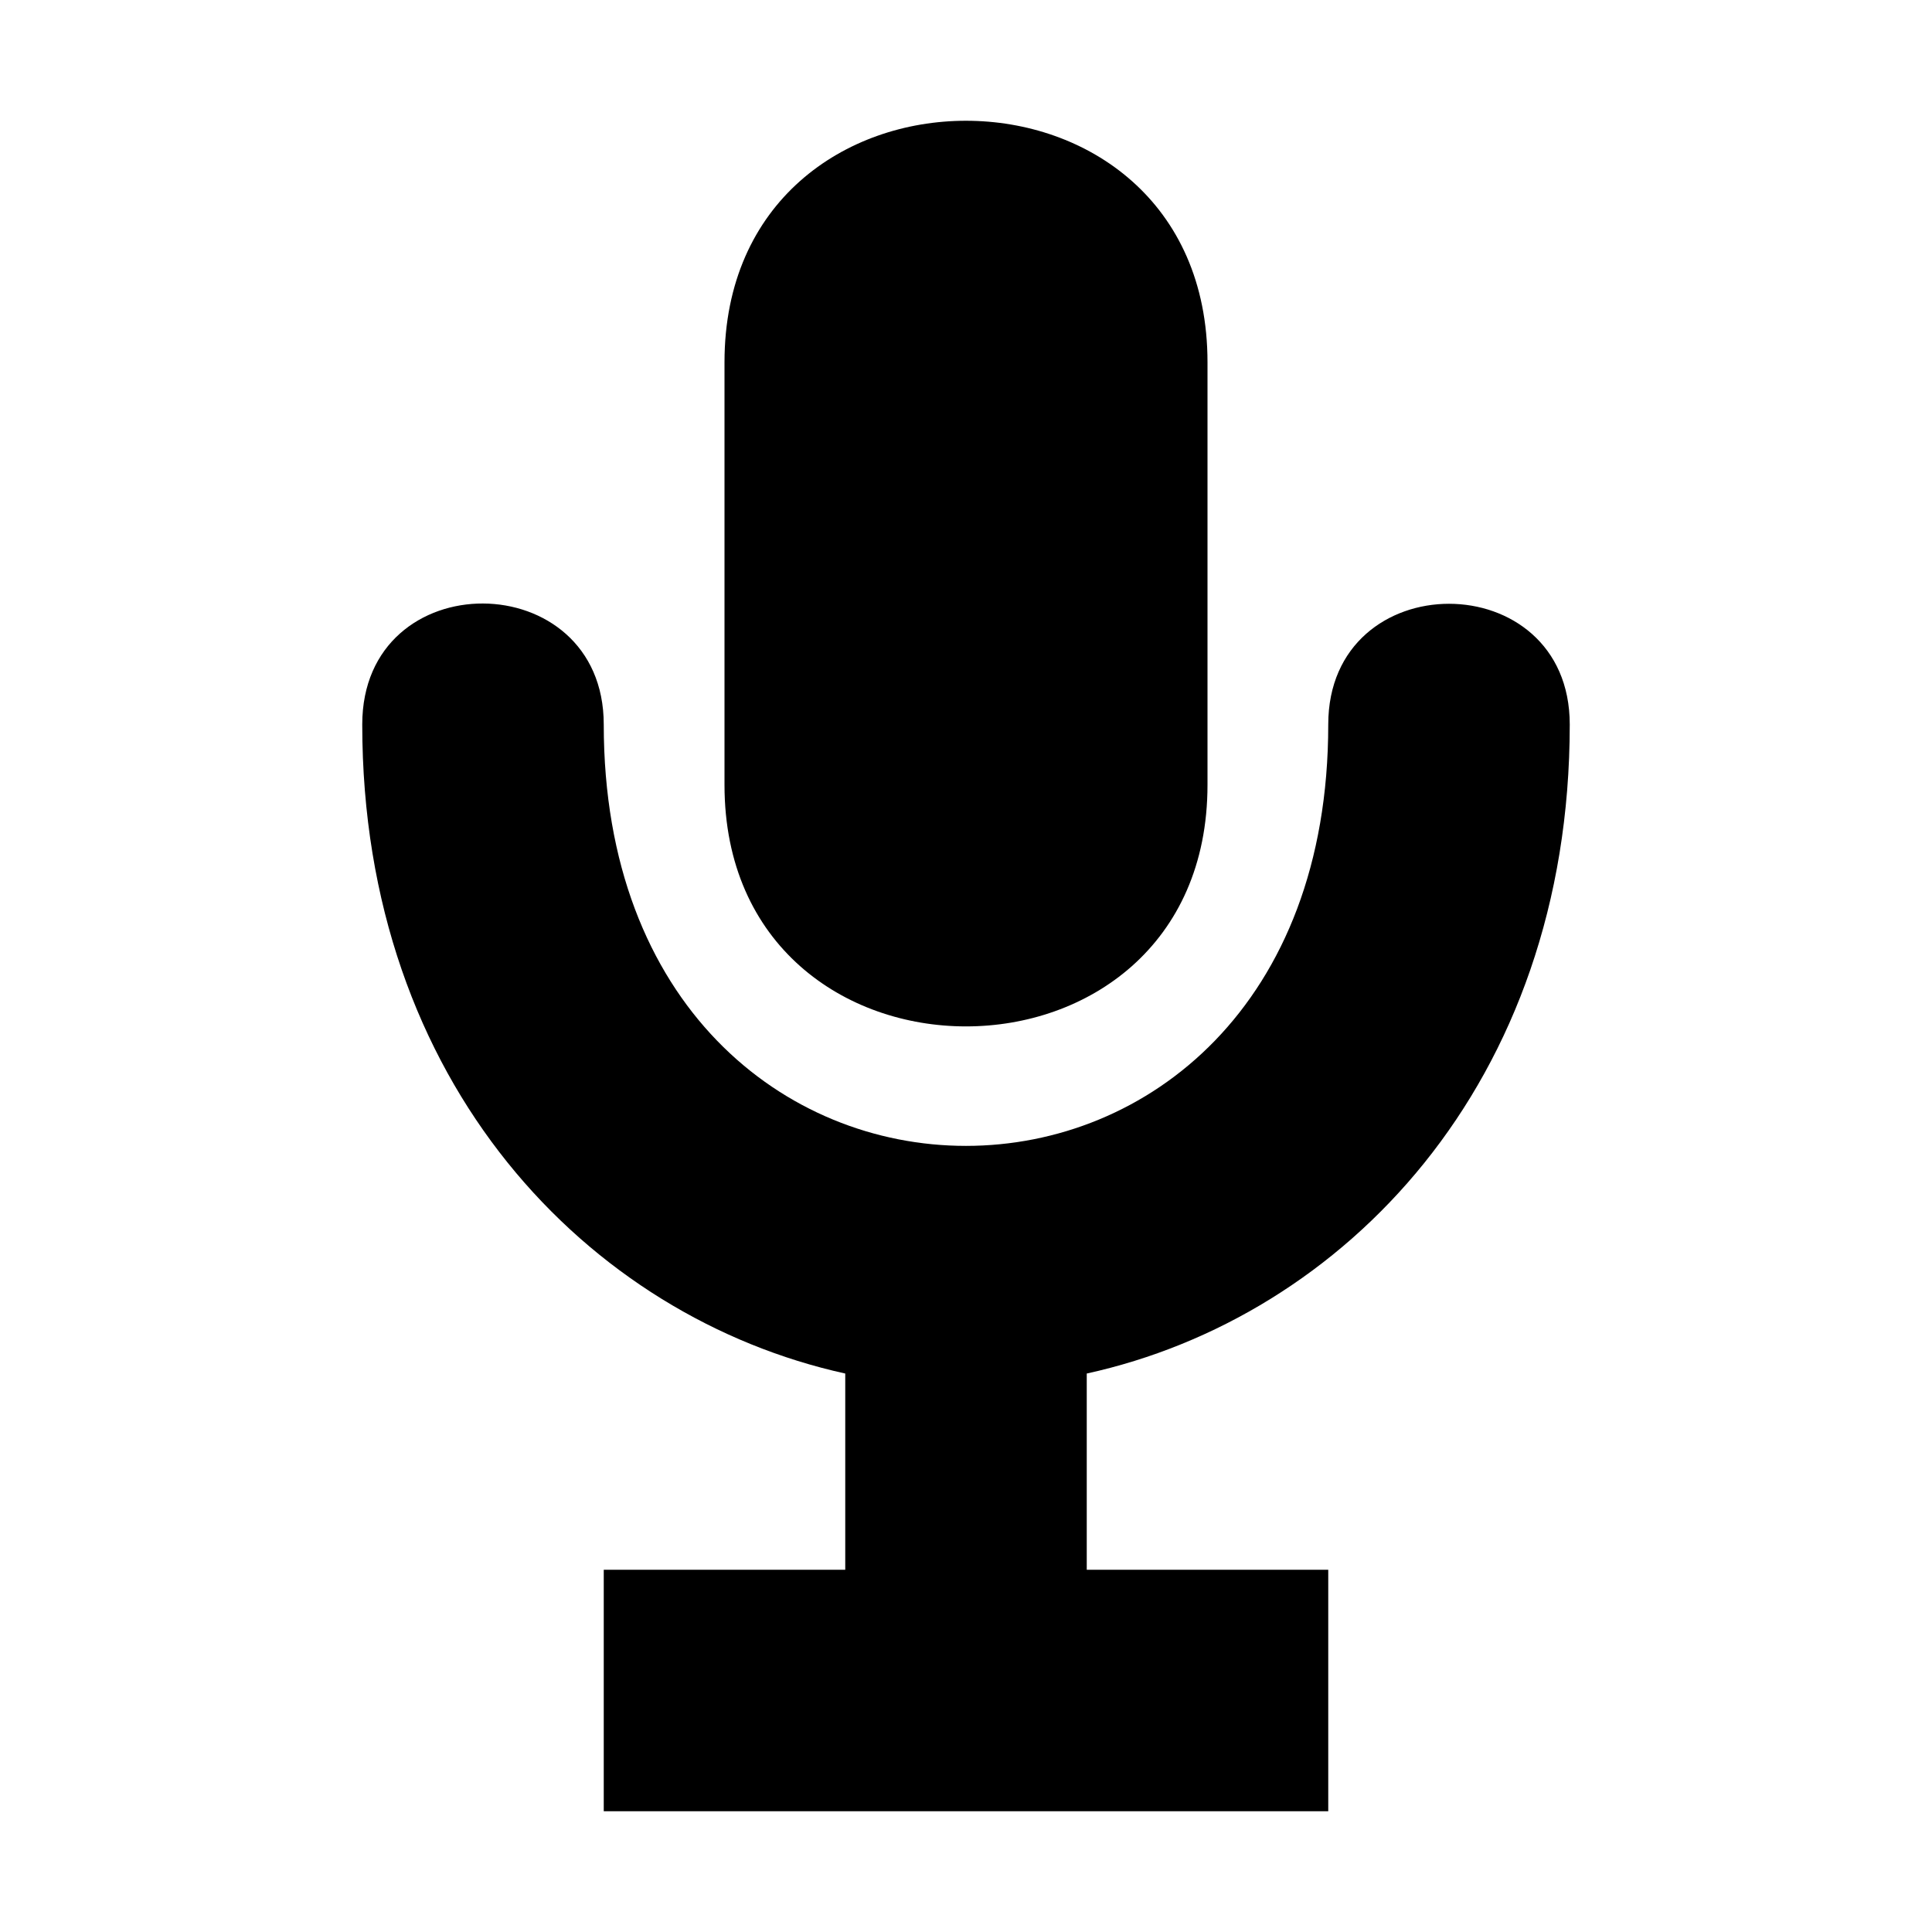
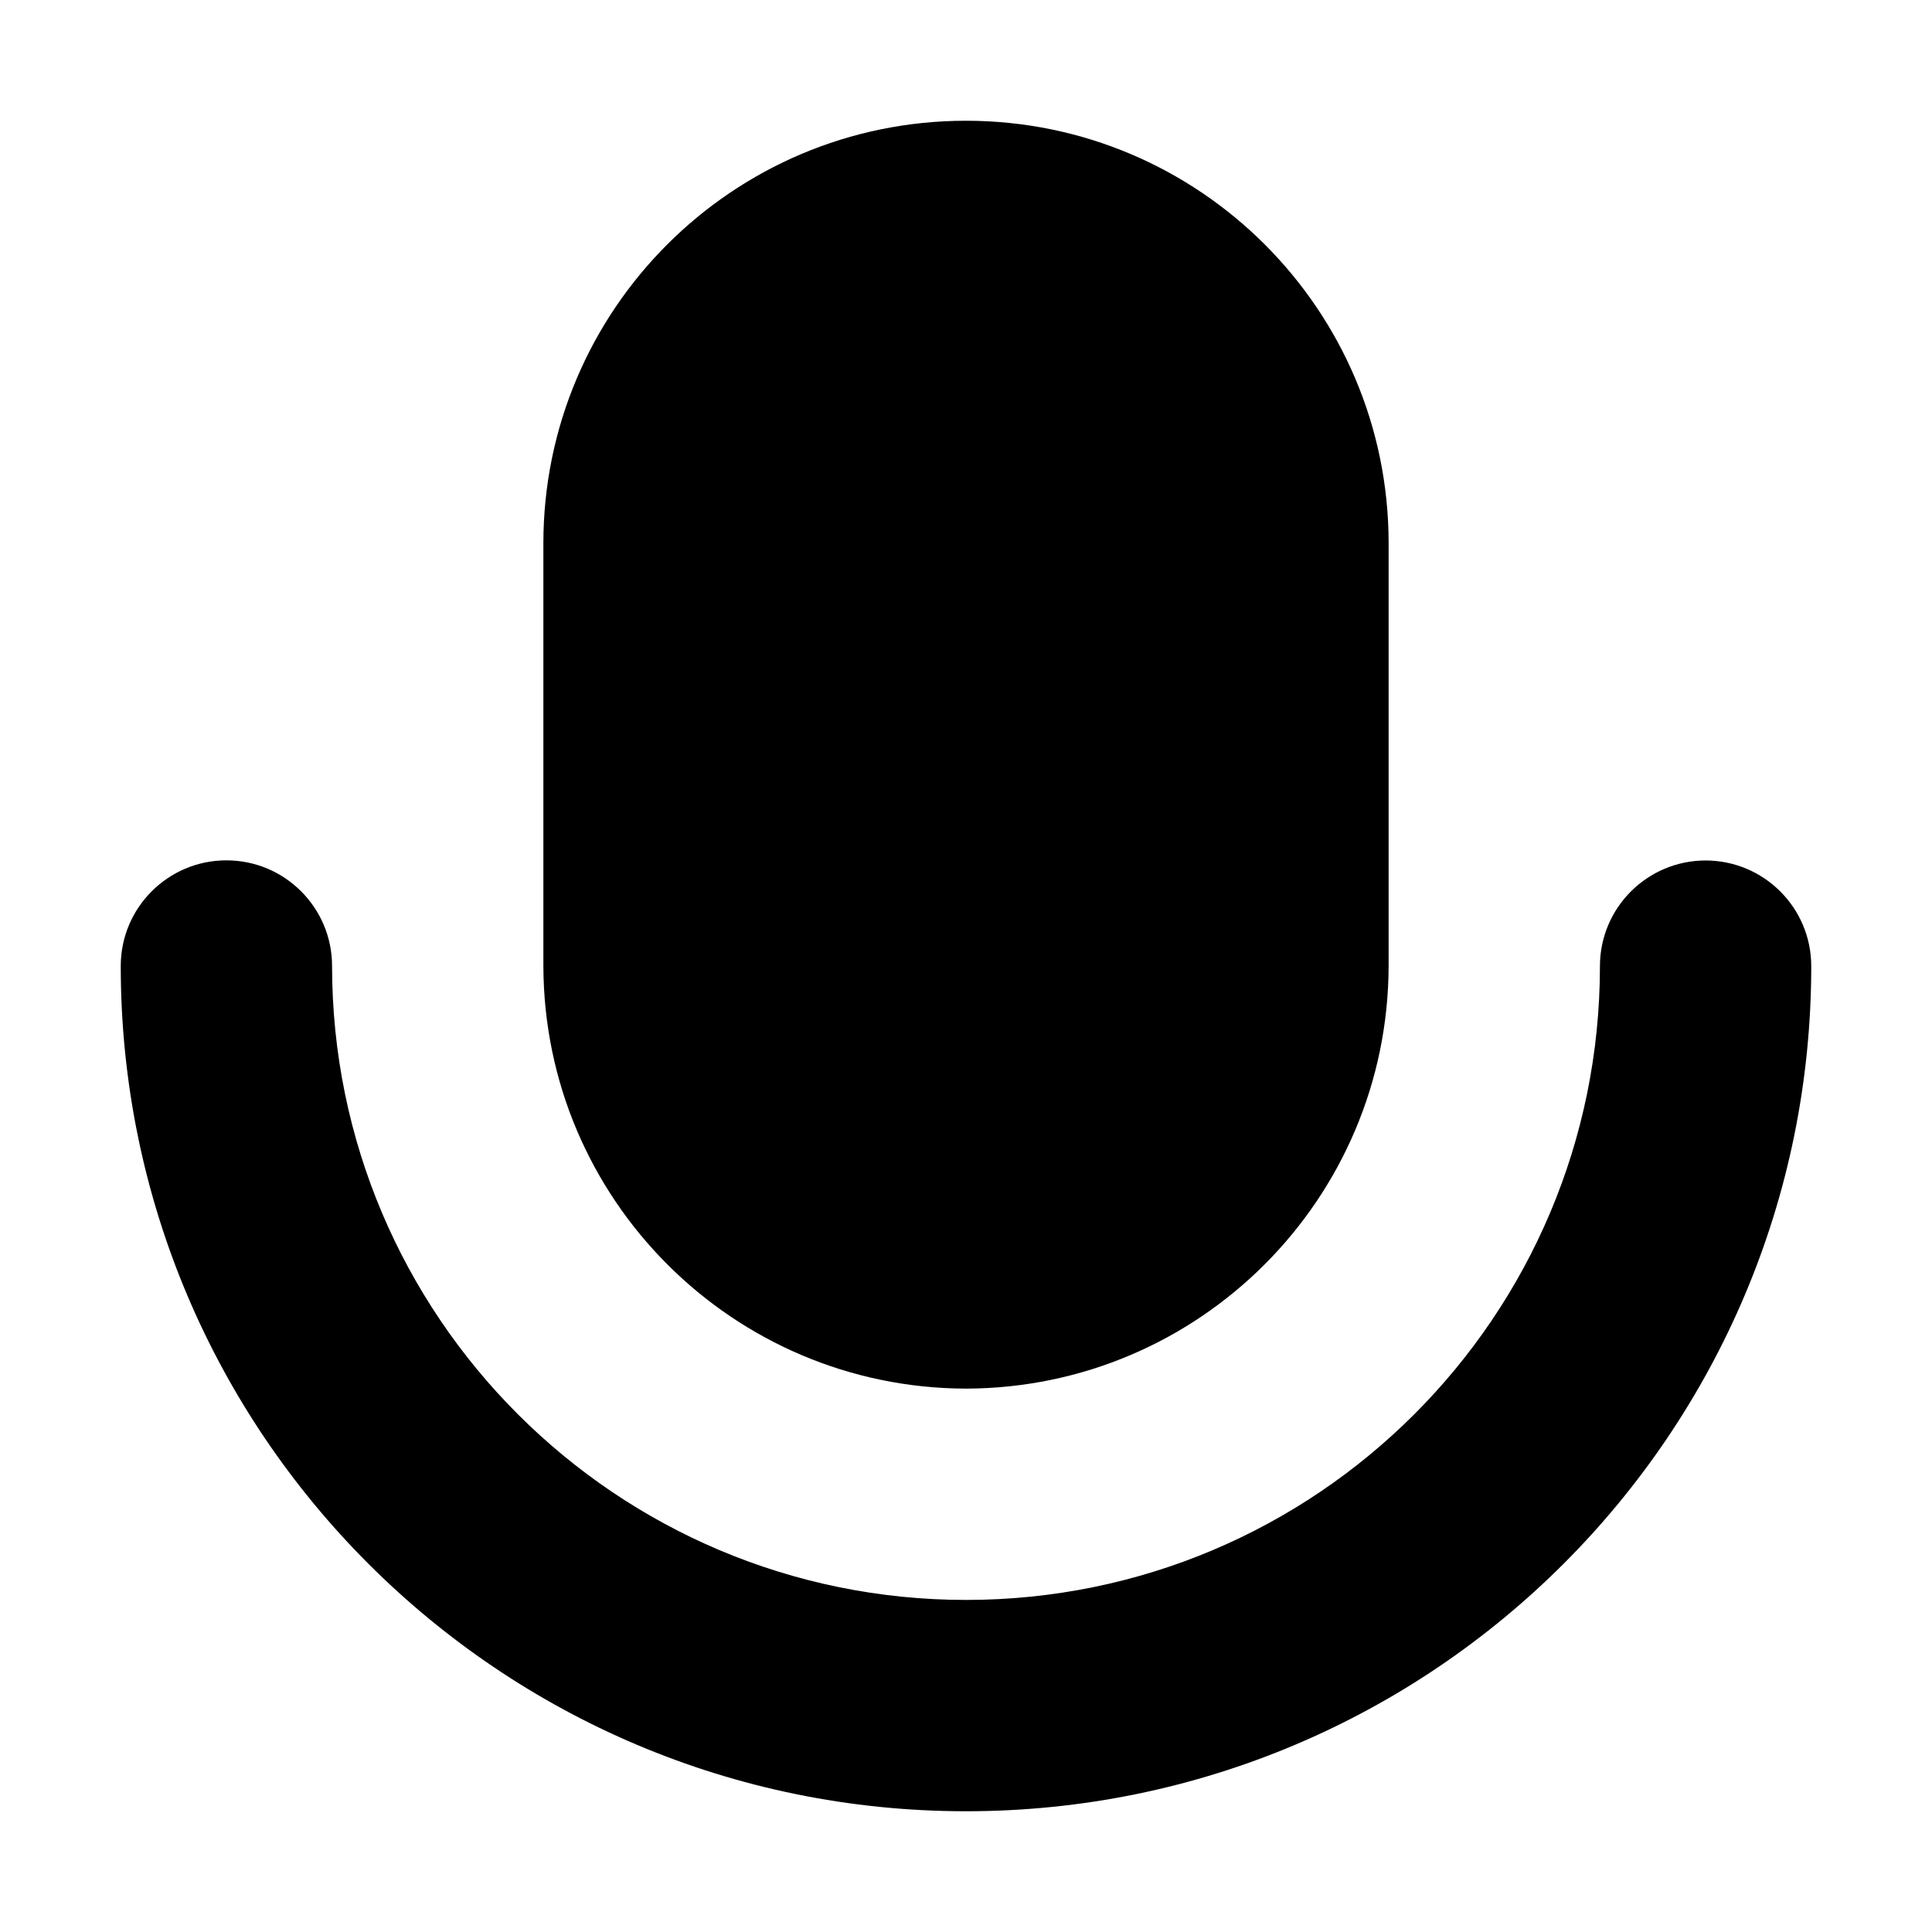
- <svg xmlns="http://www.w3.org/2000/svg" height="16" width="16" version="1.1" viewBox="0 0 16 16">
-   <path d="m6 3v3.5c0 2.667 4 2.667 4 0v-3.5c0-2.666-4-2.667-4 0zm-3 3c0 2.976 1.876 4.907 4 5.375v1.625h-2v2h6v-2h-2v-1.625c2.124-0.466 4-2.397 4-5.375 0-1.333-2-1.333-2 0 0 4.652-6 4.654-6 0 0-1.328-2-1.344-2 0z" />
+ <svg xmlns="http://www.w3.org/2000/svg" width="16" height="16" viewBox="0 0 16 16">
+   <path d="M1 8c0-.483.392-.875.875-.875s.875.392.875.875c.001 2.899 2.351 5.249 5.25 5.25 2.9 0 5.25-2.35 5.25-5.25.001-.483.392-.873.875-.874.483.001.874.391.875.874 0 3.866-3.134 7-7 7s-7-3.134-7-7zm3.5 0V4.5C4.5 2.567 6.067 1 8 1s3.5 1.567 3.5 3.5V8c-.005 1.931-1.569 3.495-3.5 3.5-1.931-.005-3.495-1.569-3.5-3.5z" />
</svg>
